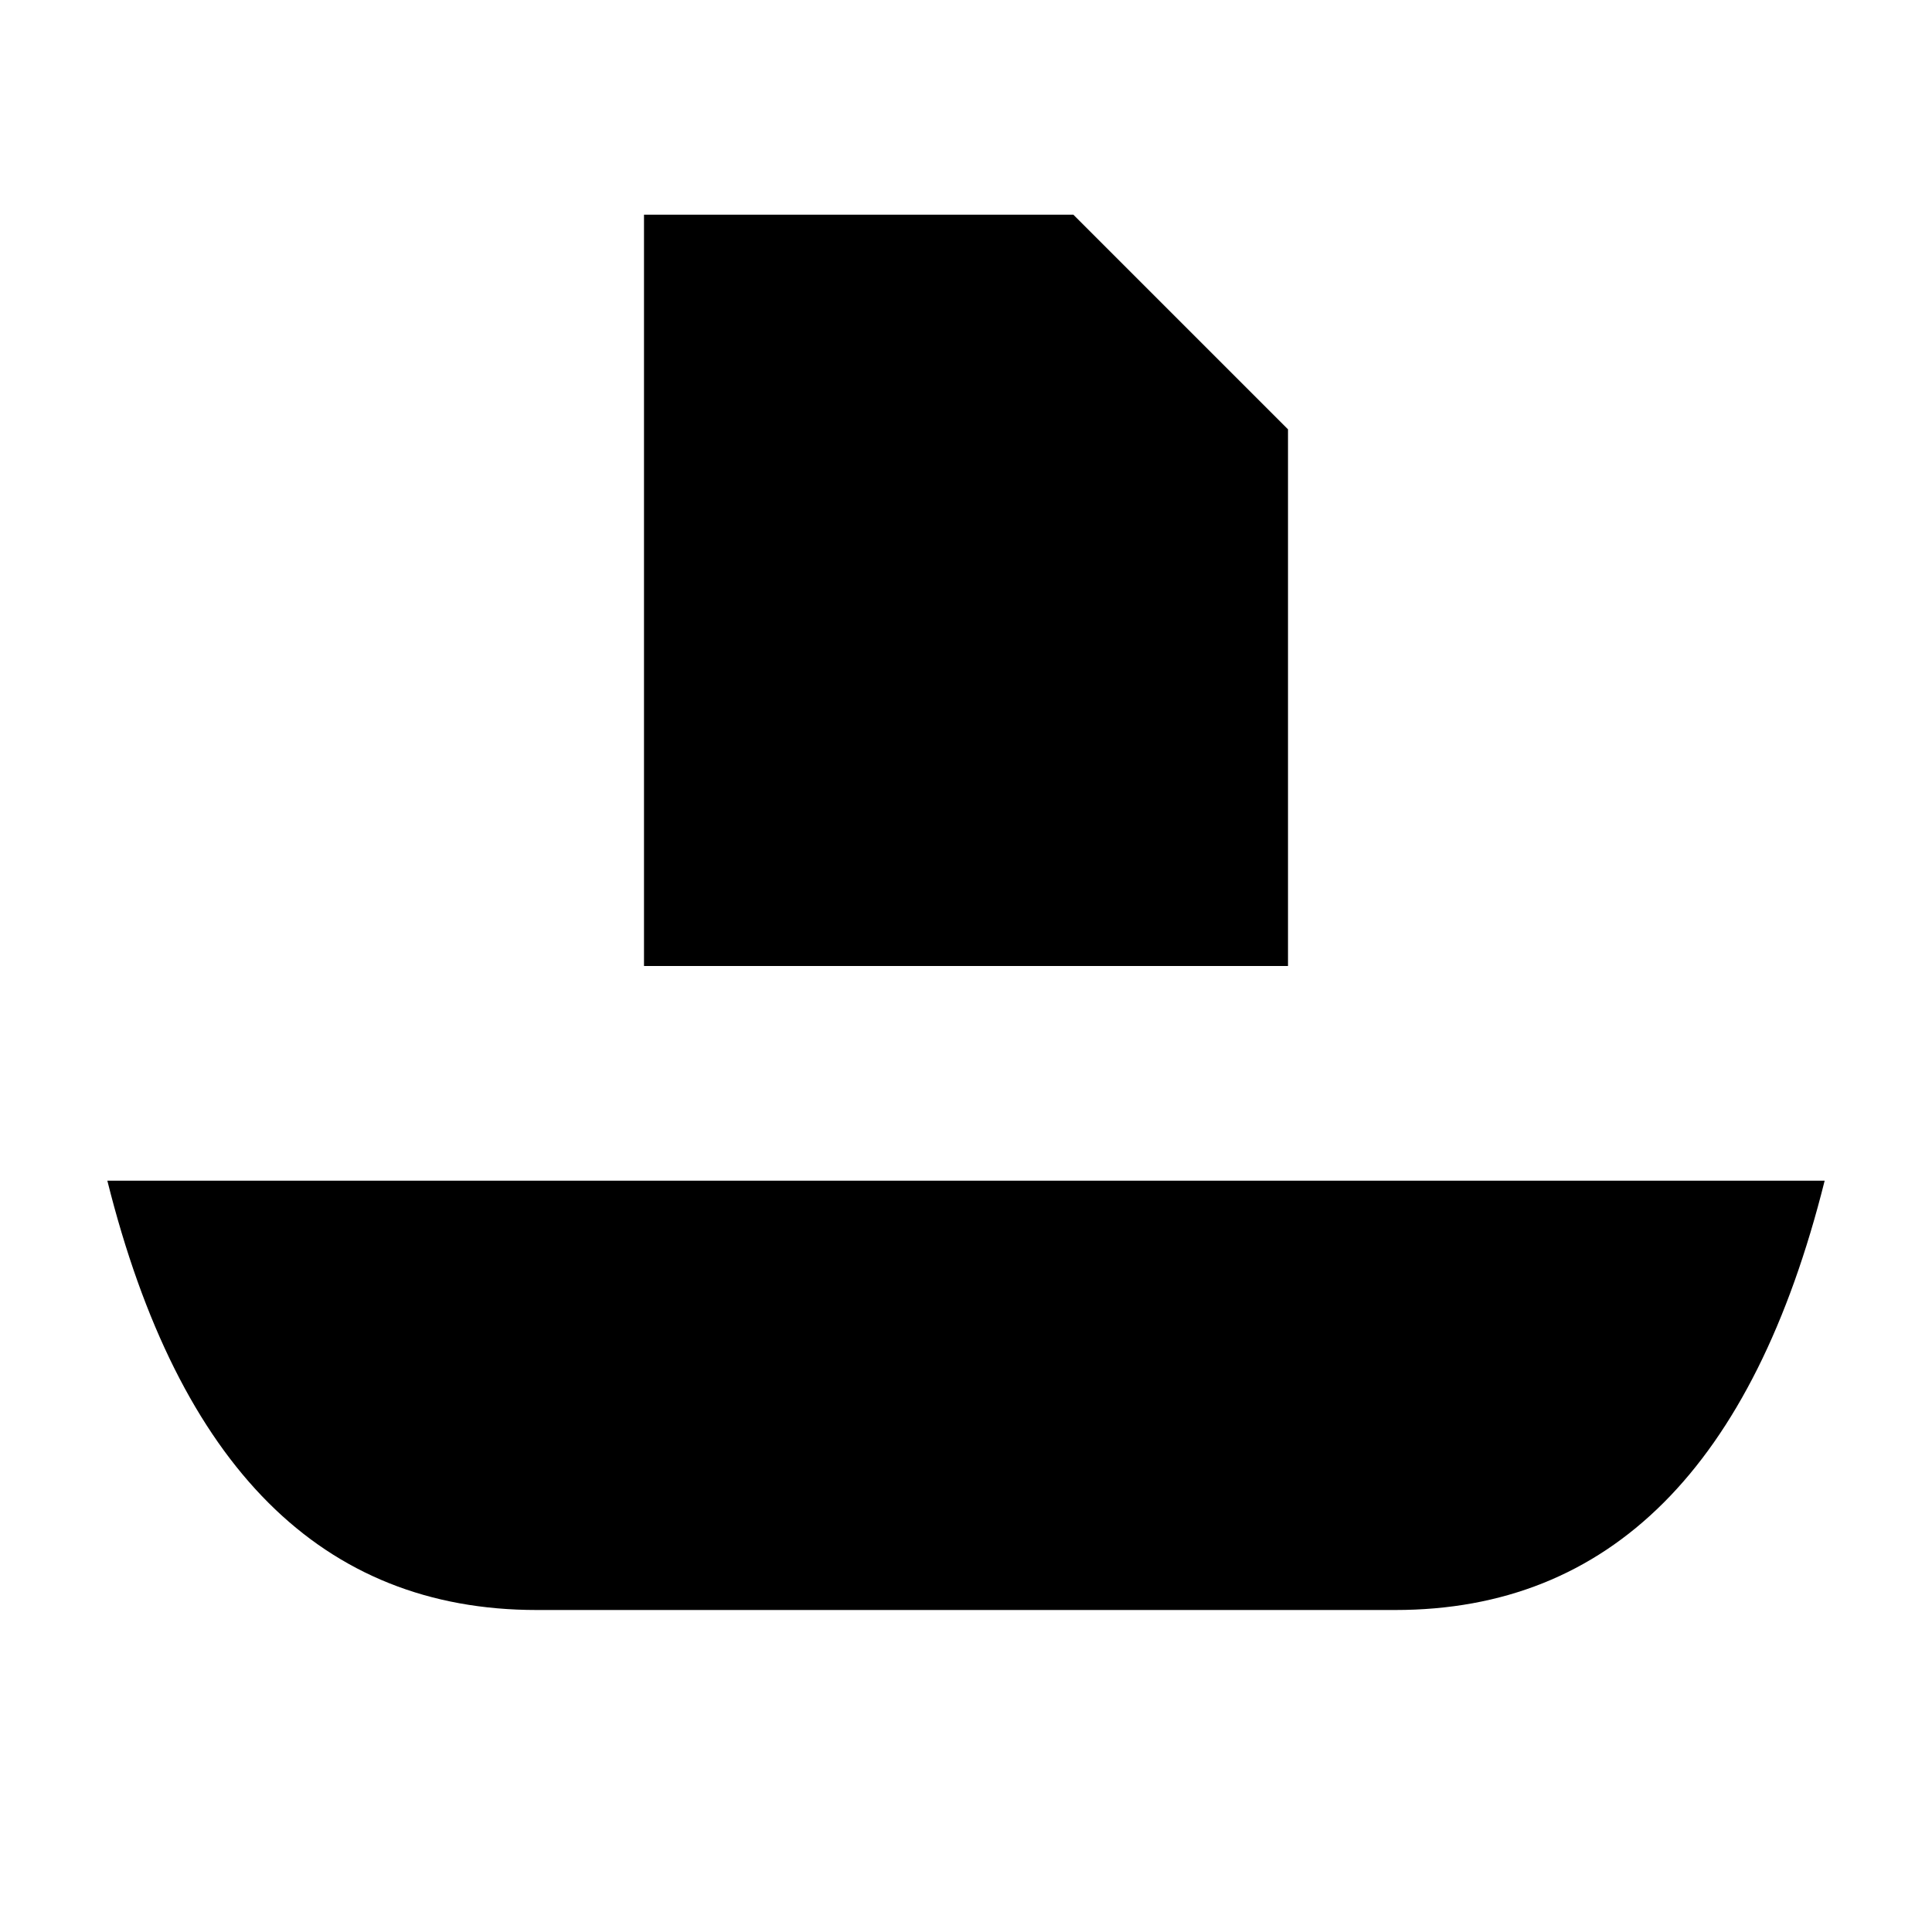
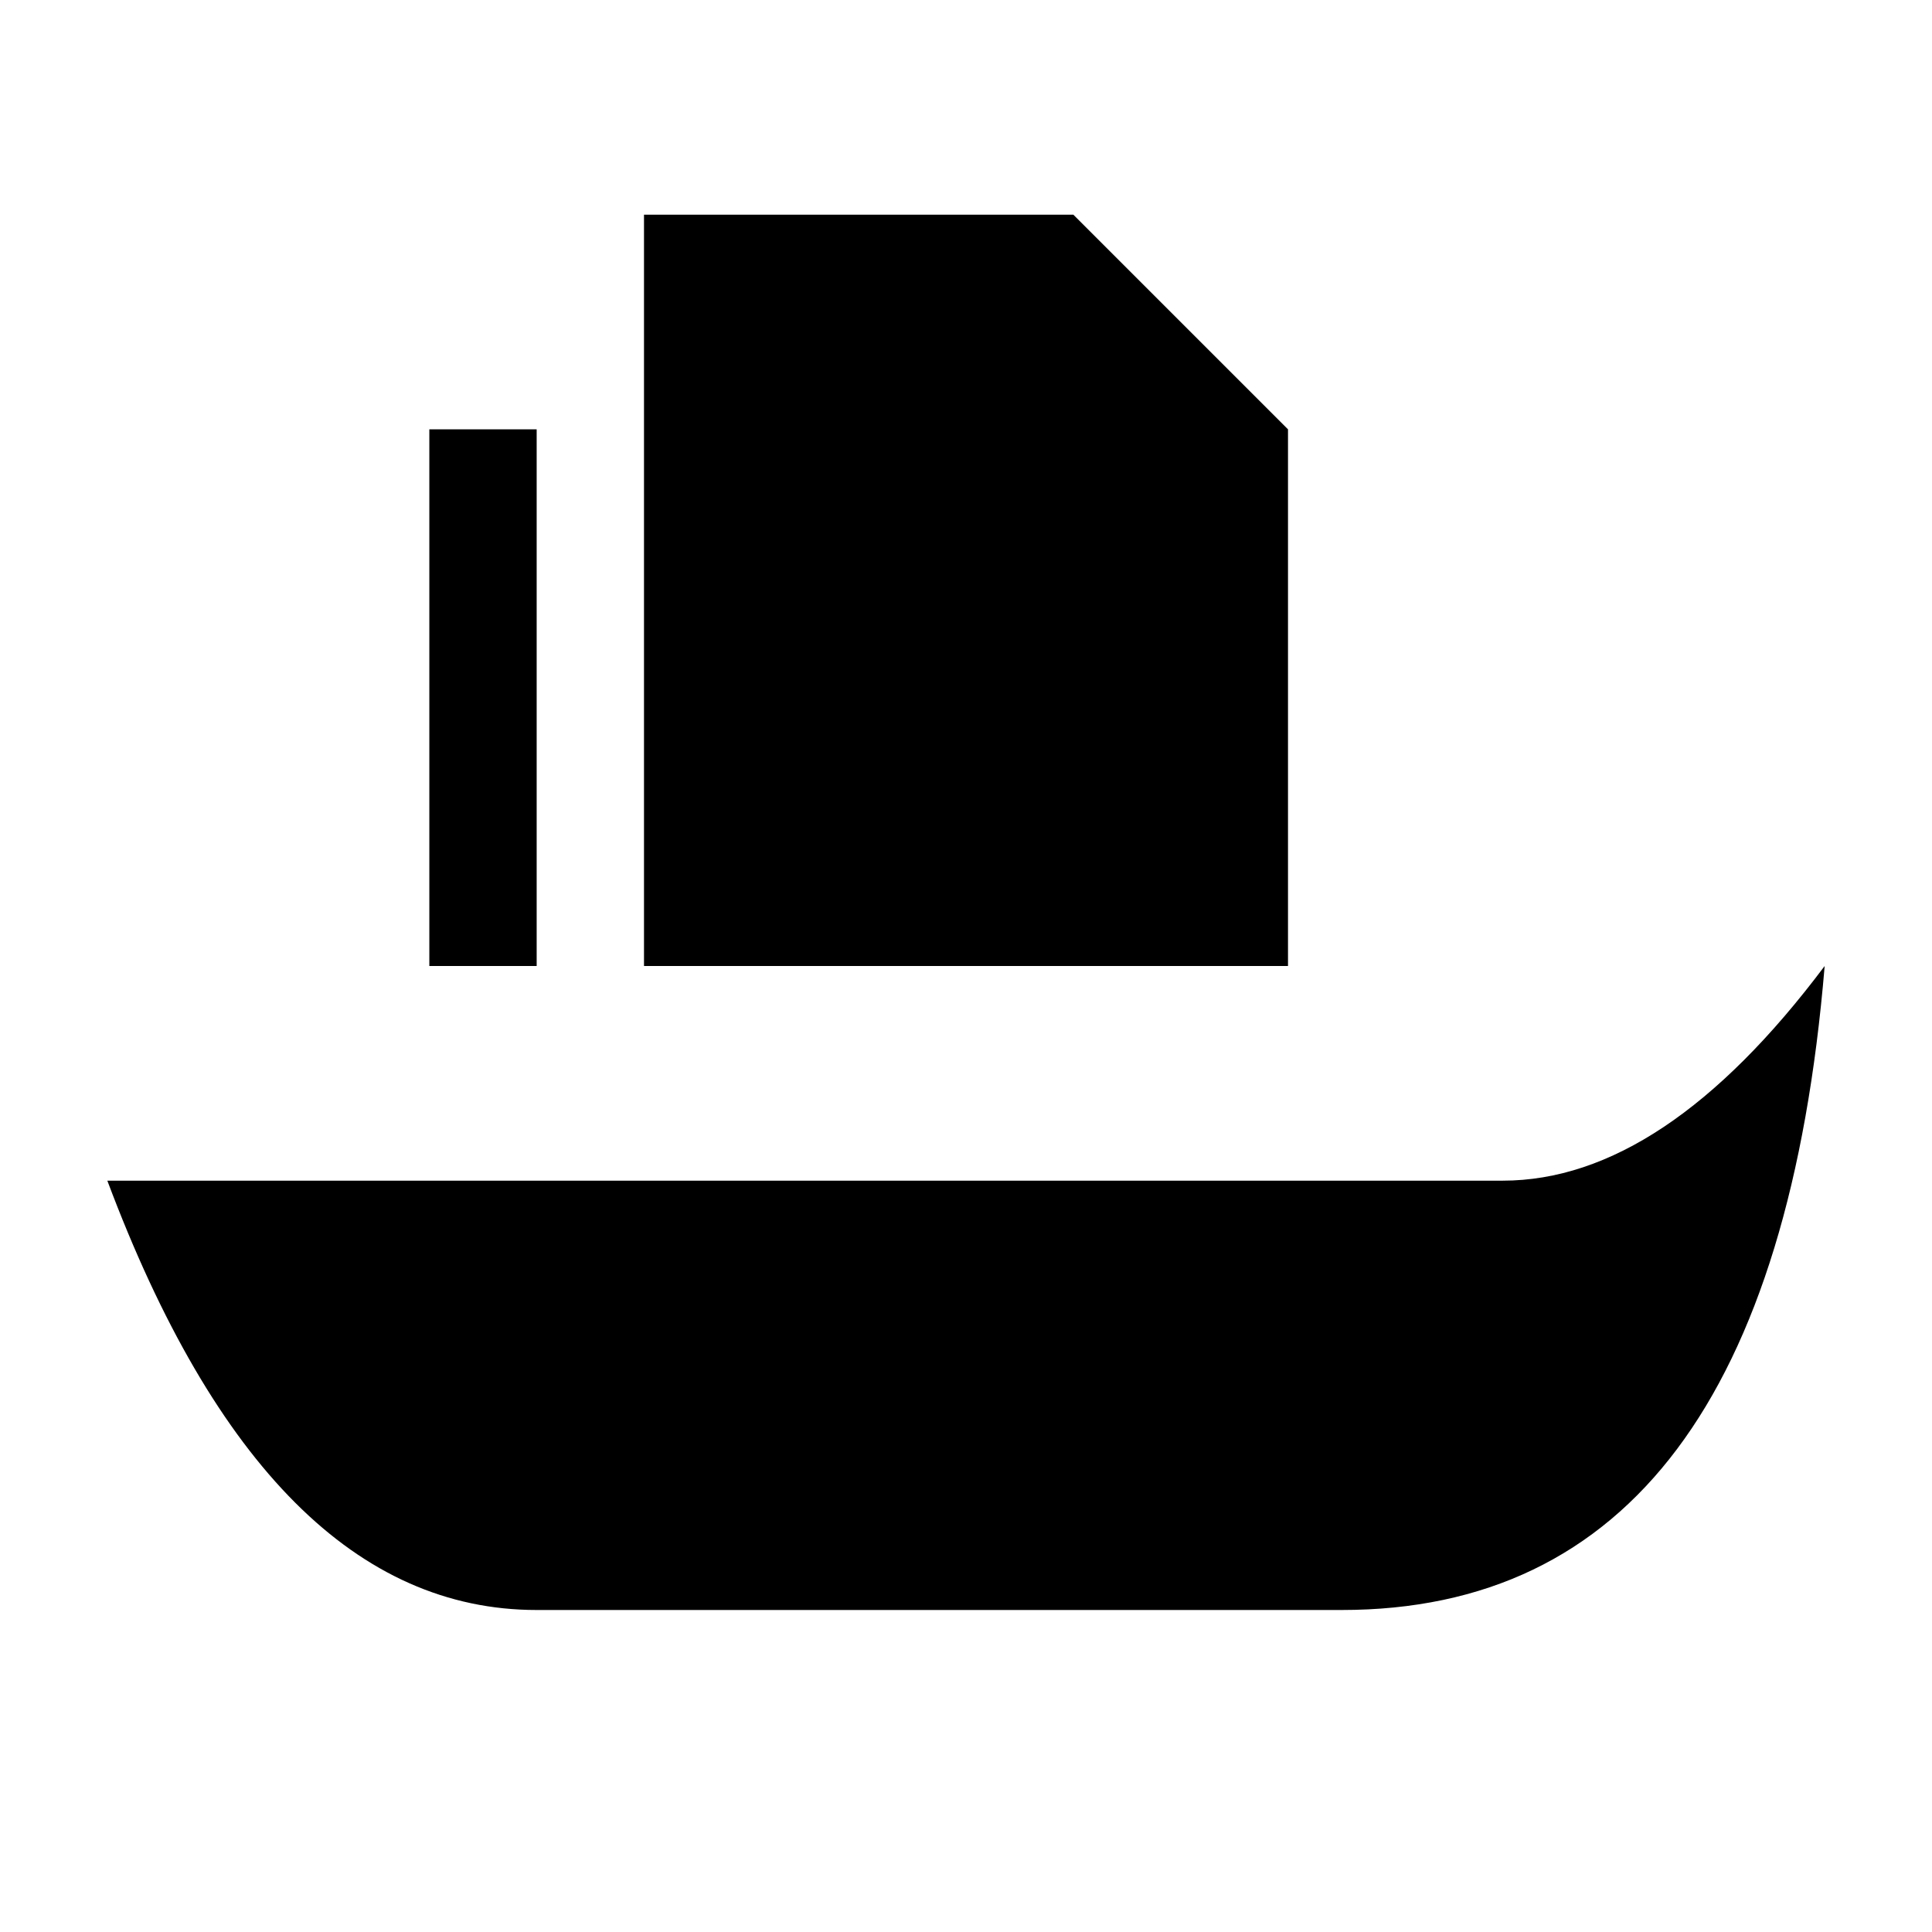
<svg xmlns="http://www.w3.org/2000/svg" width="18" height="18" viewBox="0 0 18 18">
+   <path d="M4 4 H5 V9 H4 Z" fill="#000000" />
  <path d="M6 2 H10 L12 4 V9 H6 Z" fill="#000000" />
-   <path d="M1 11 H17 Q16 15 13 15 H5 Q2 15 1 11 Z" fill="#000000" />
+   <path d="M1 11 H14 Q15.5 11 17 9 Q16.5 15 12.5 15 H5 Q2.5 15 1 11 Z" fill="#000000" />
</svg>
